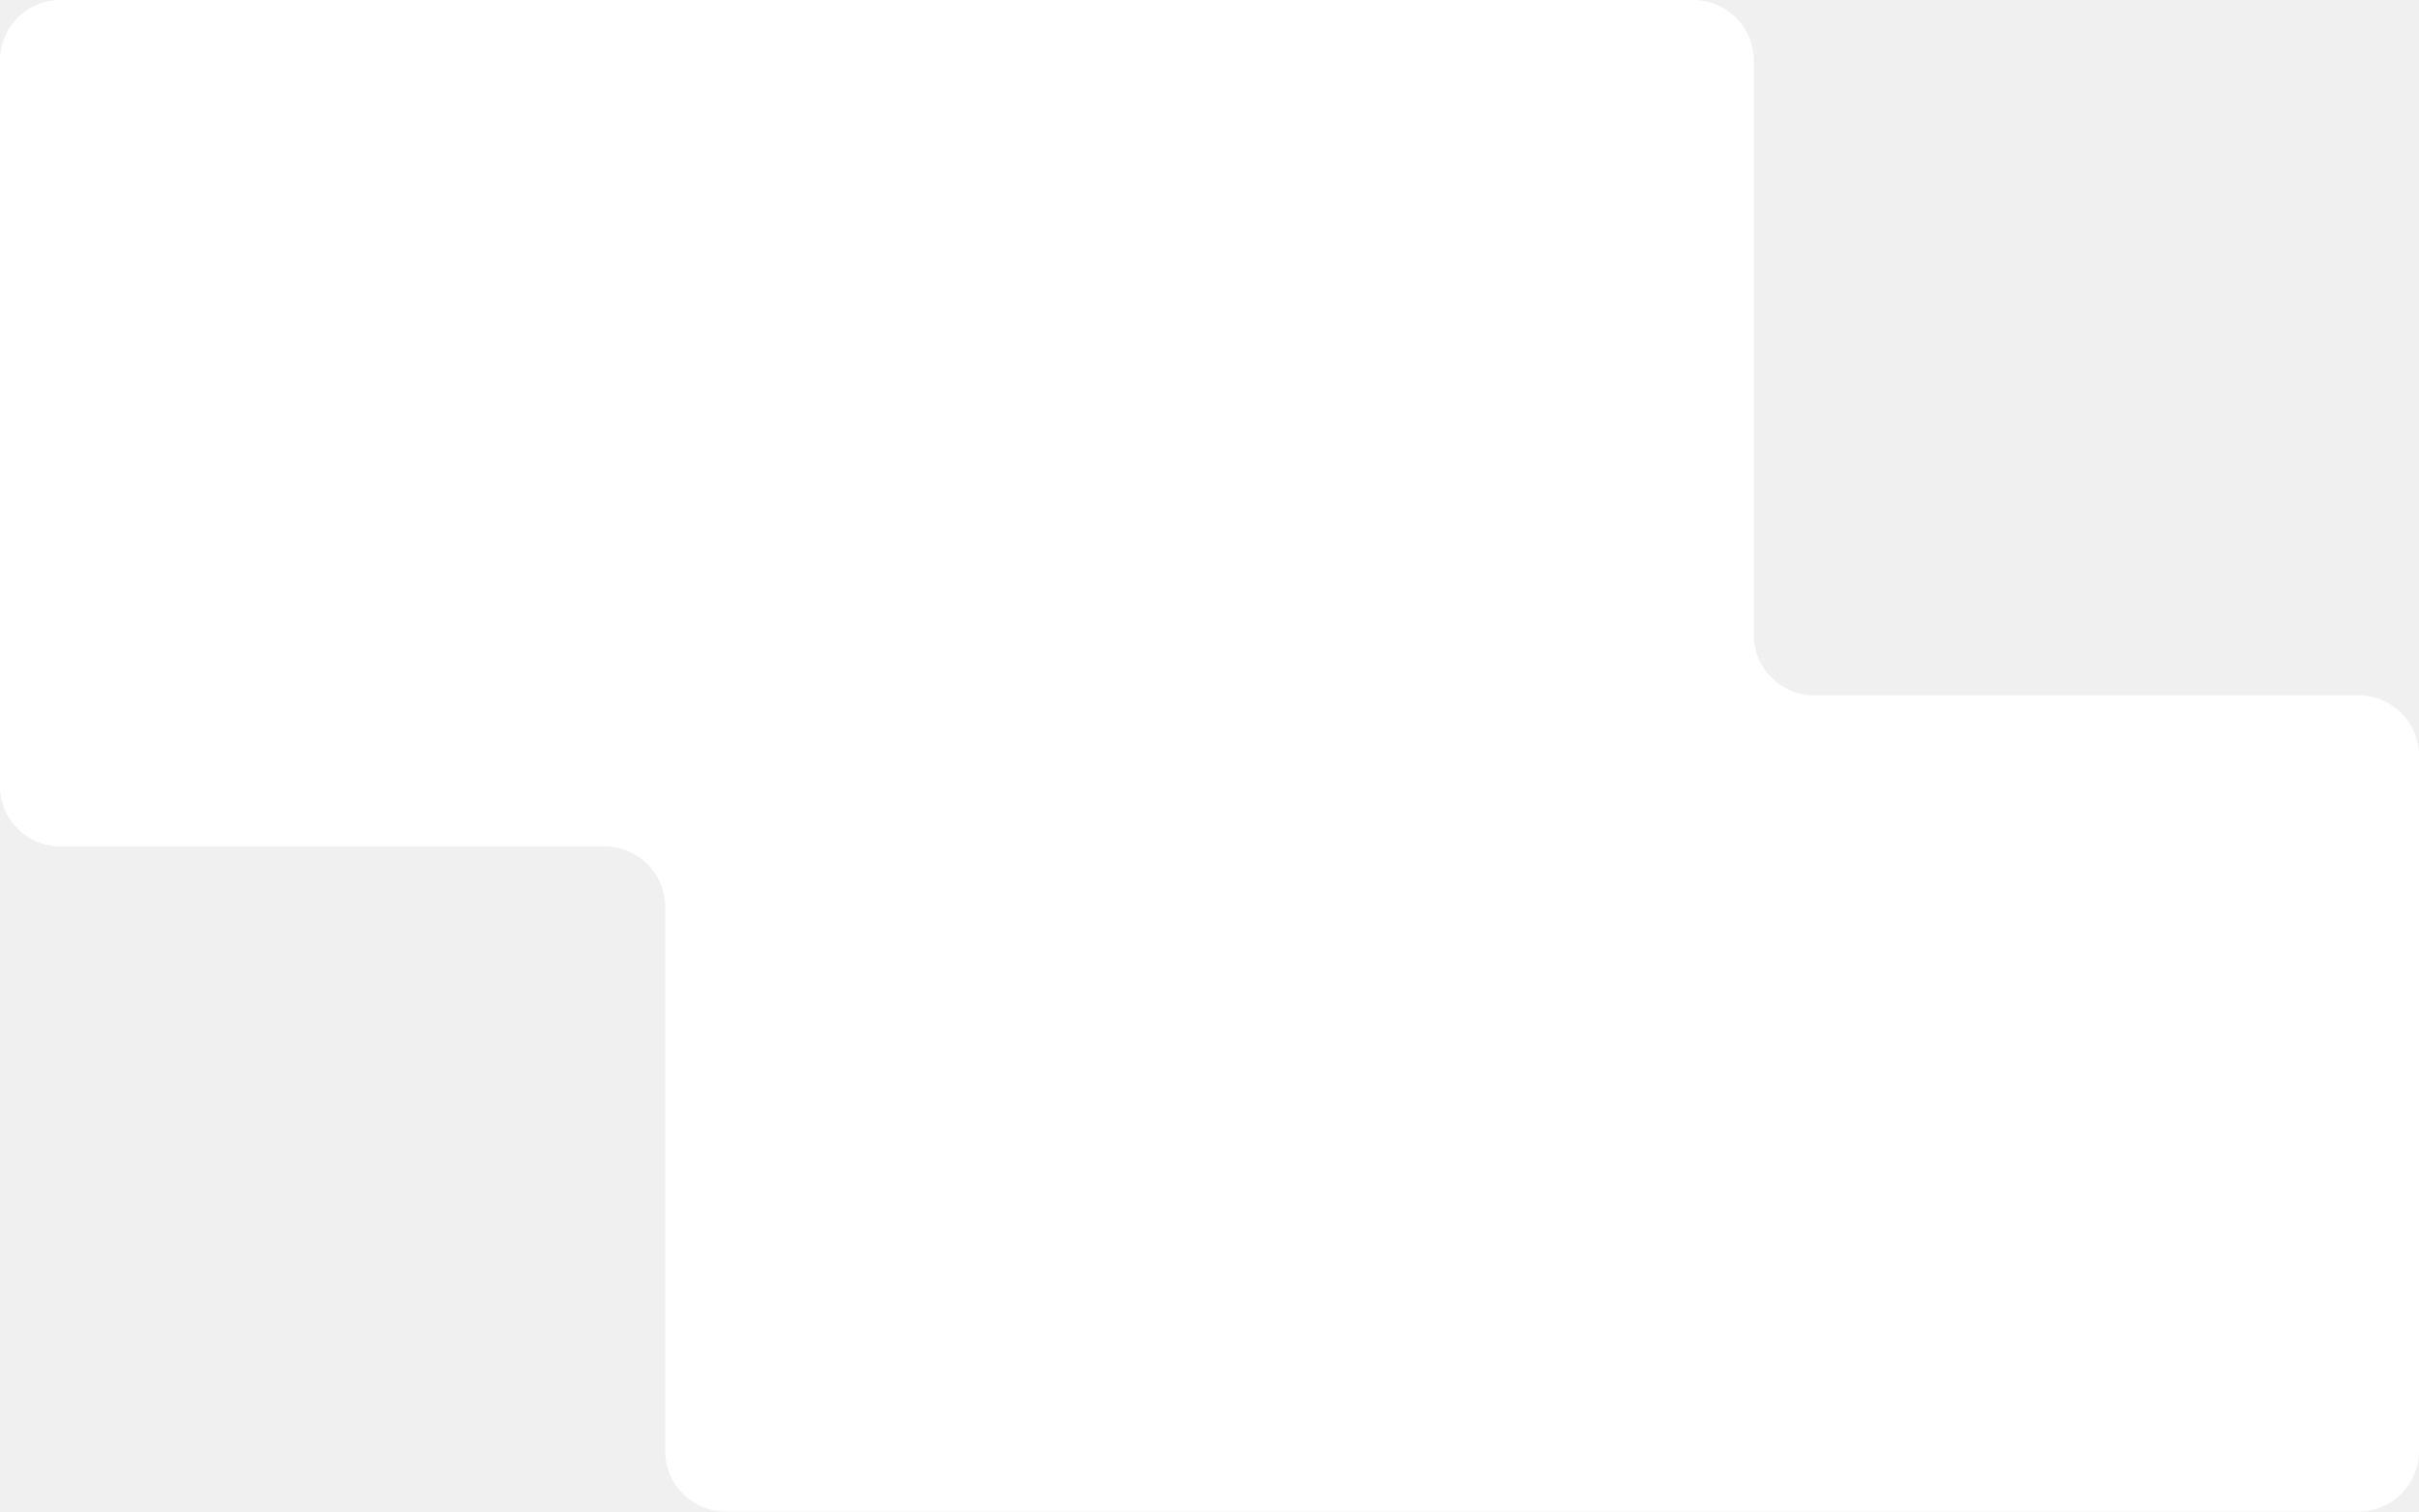
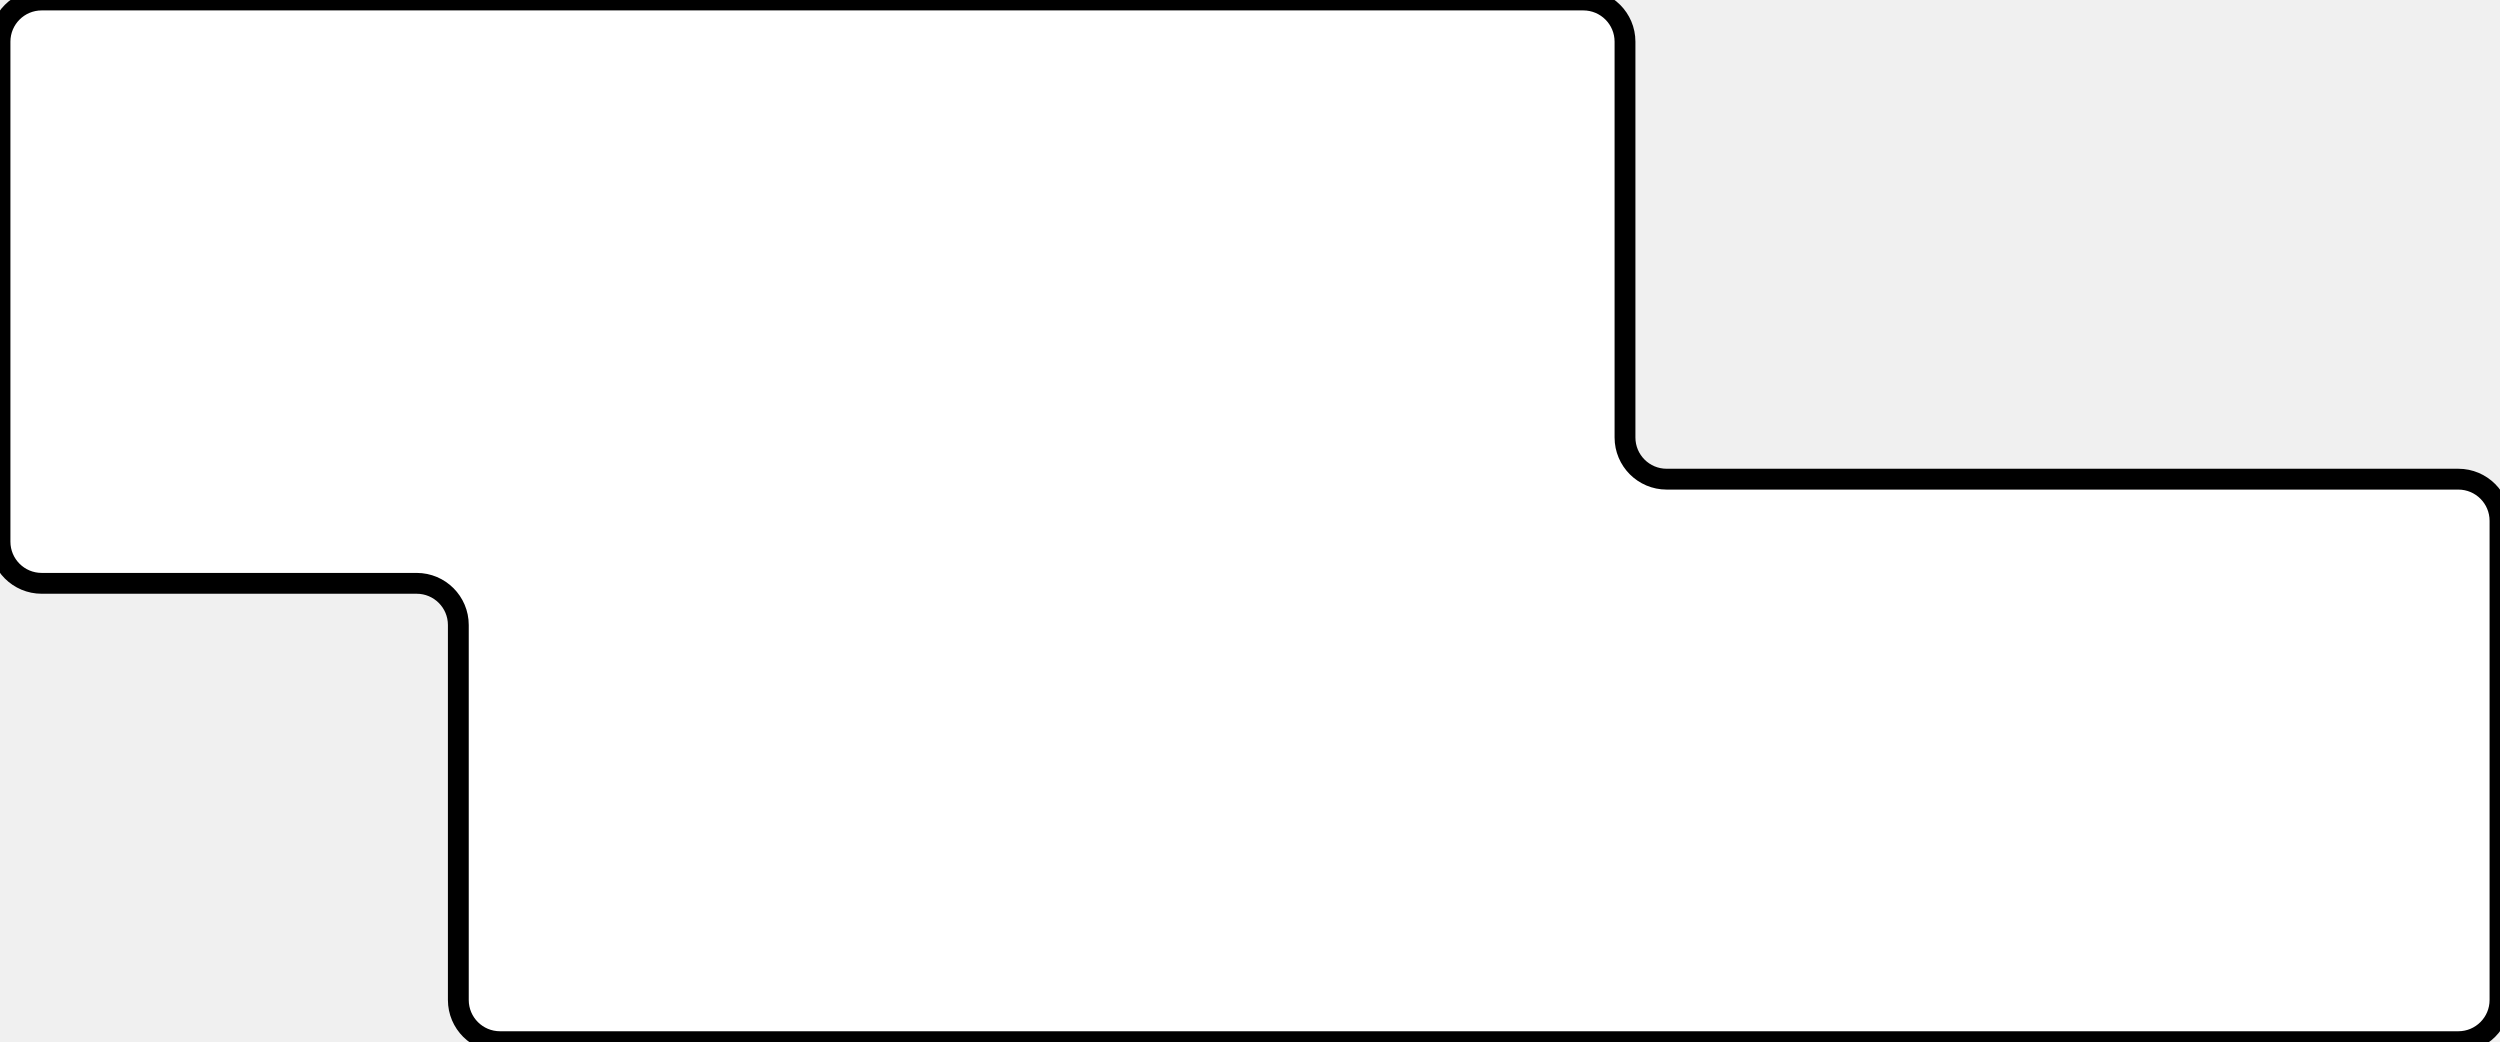
- <svg xmlns="http://www.w3.org/2000/svg" width="800" height="500" viewBox="0 0 800 500">
-   <path d="M20,0         H560         A20,20 0 0 1 580,20         V210         A20,20 0 0 0 600,230         H780         A20,20 0 0 1 800,250         V480         A20,20 0 0 1 780,500         H240         A20,20 0 0 1 220,480         V300         A20,20 0 0 0 200,280         H20         A20,20 0 0 1 0,260         V20         A20,20 0 0 1 20,0         Z" fill="white" />
+ <svg xmlns="http://www.w3.org/2000/svg" width="600" height="250" viewBox="0 0 600 250">
+   <path d="M10,0         H380         A10,10 0 0 1 390,10         V105         A10,10 0 0 0 400,115         H590          A10,10 0 0 1 600,125        V240         A10,10 0 0 1 590,250         H120         A10,10 0 0 1 110,240         V150         A10,10 0 0 0 100,140         H10         A10,10 0 0 1 0,130         V10         A10,10 0 0 1 10,0         Z" fill="white" stroke="black" stroke-width="5" />
</svg>
